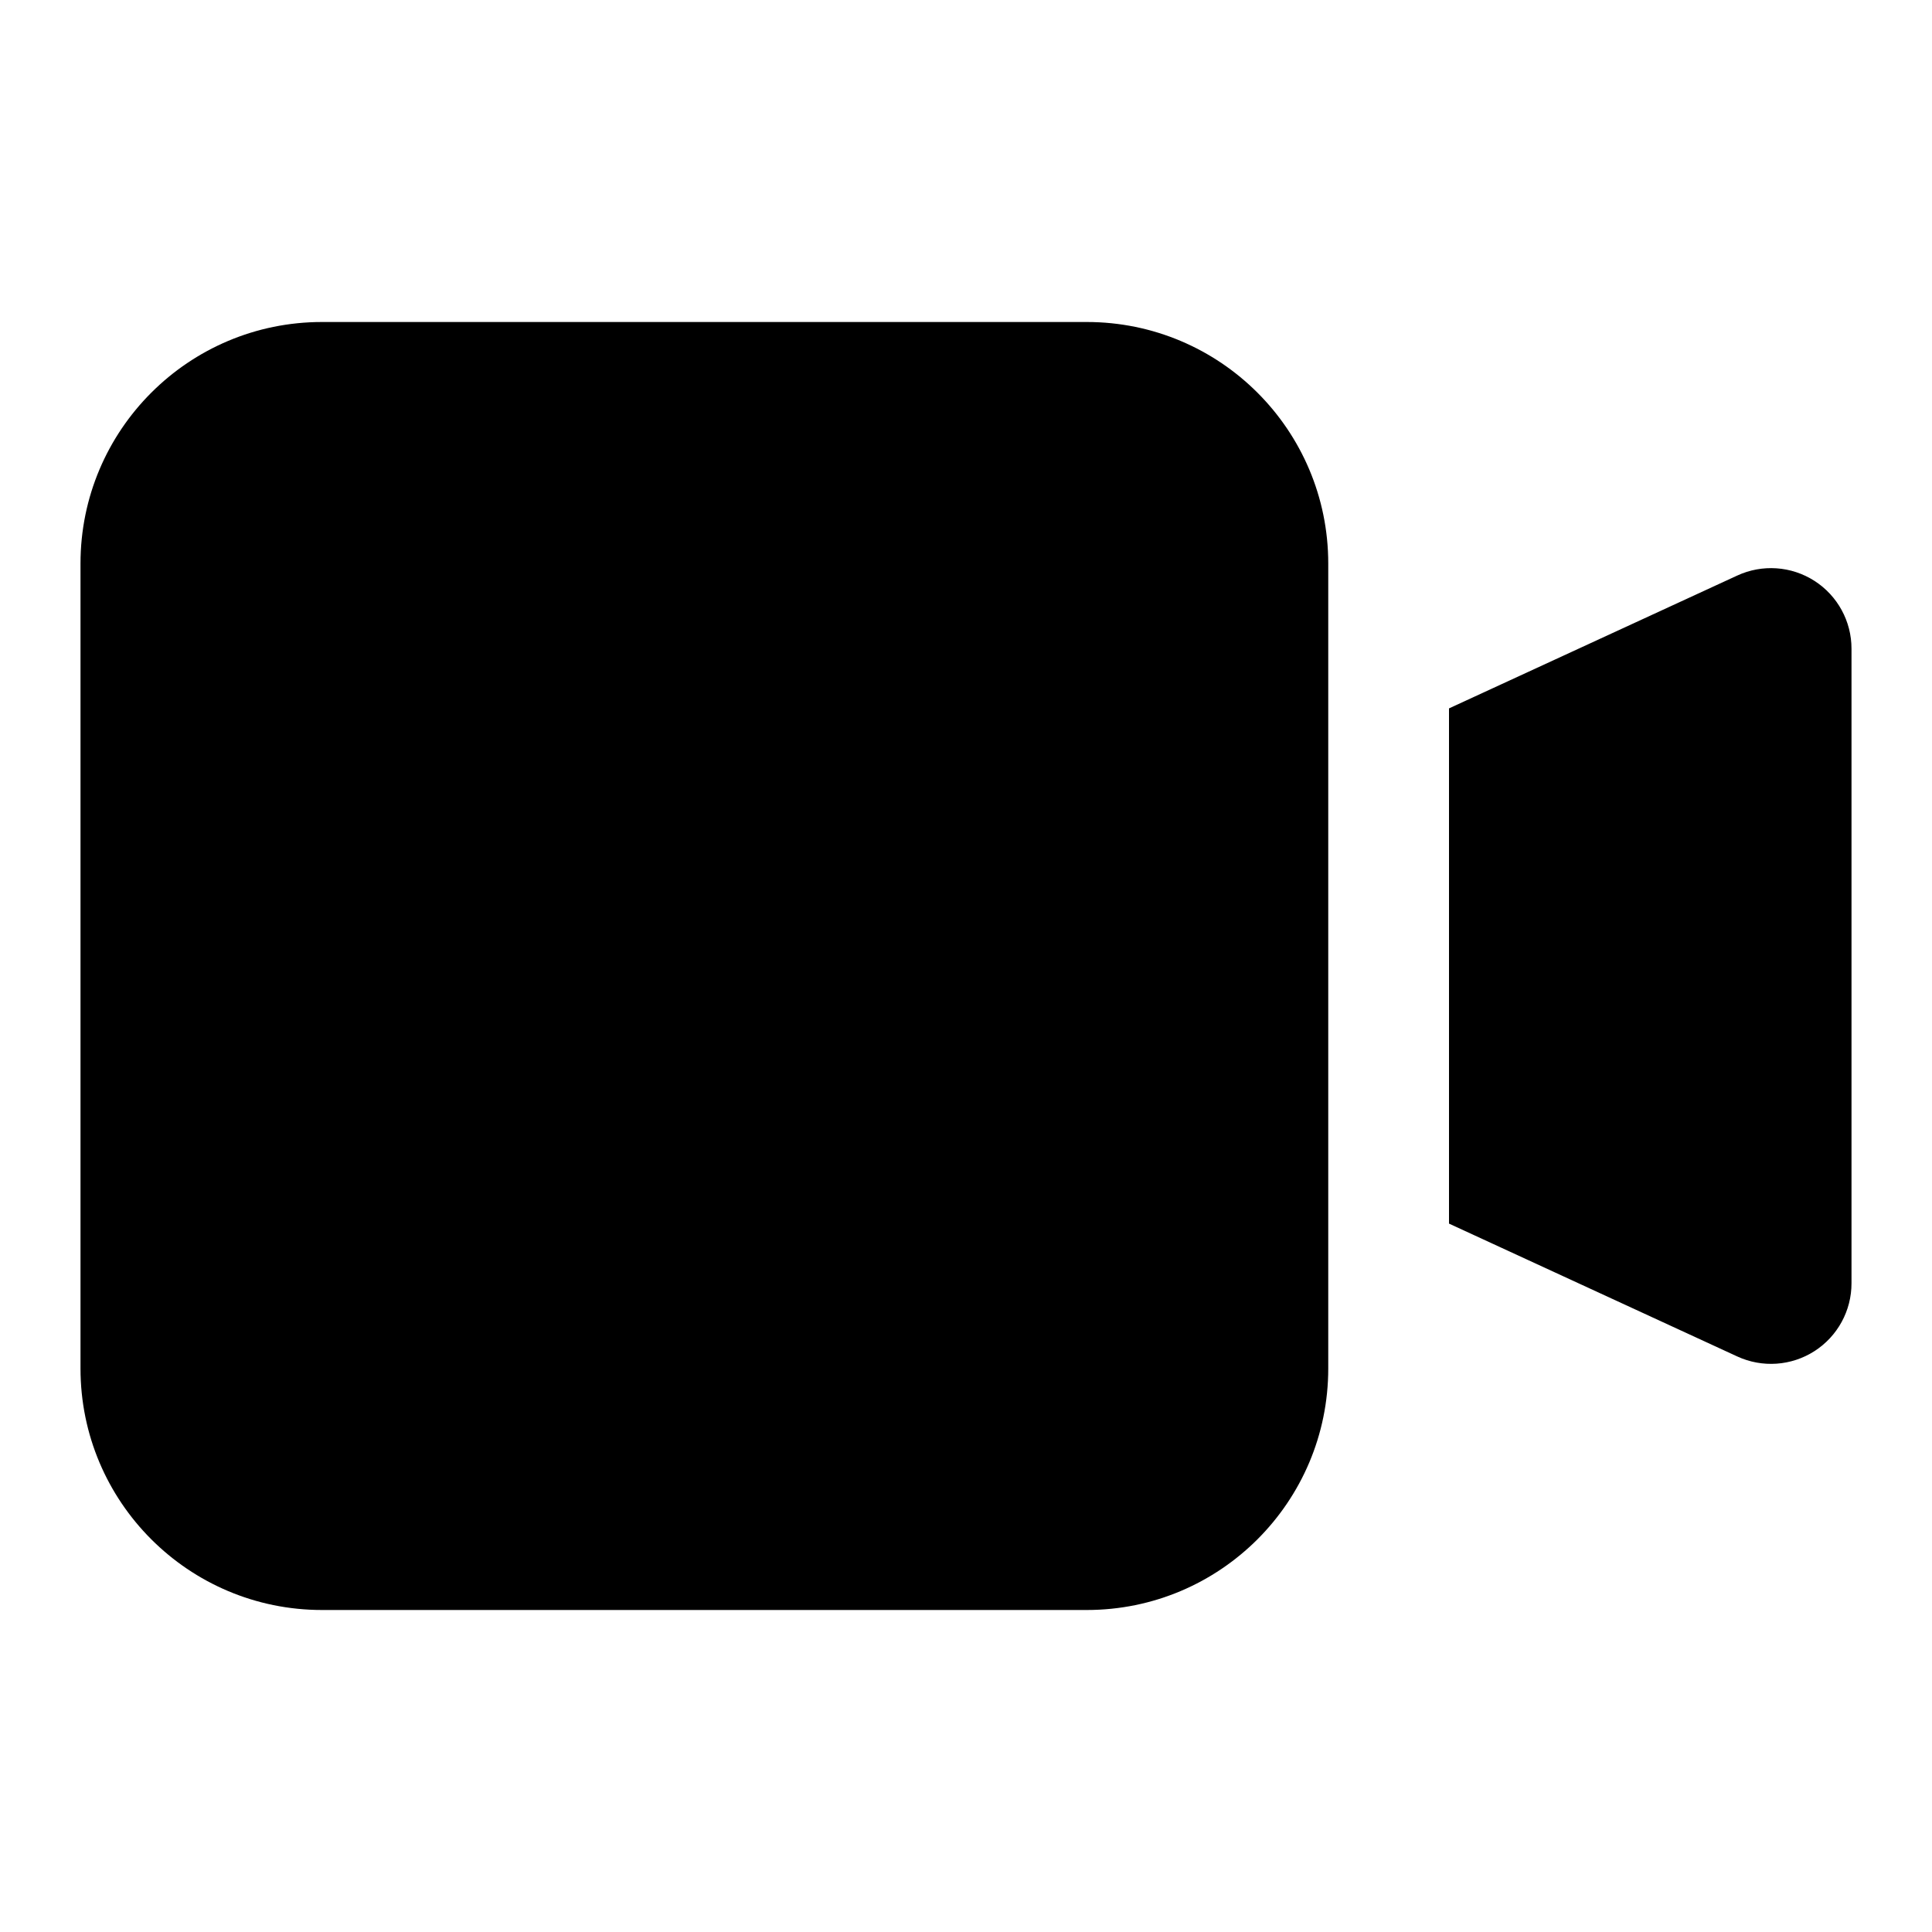
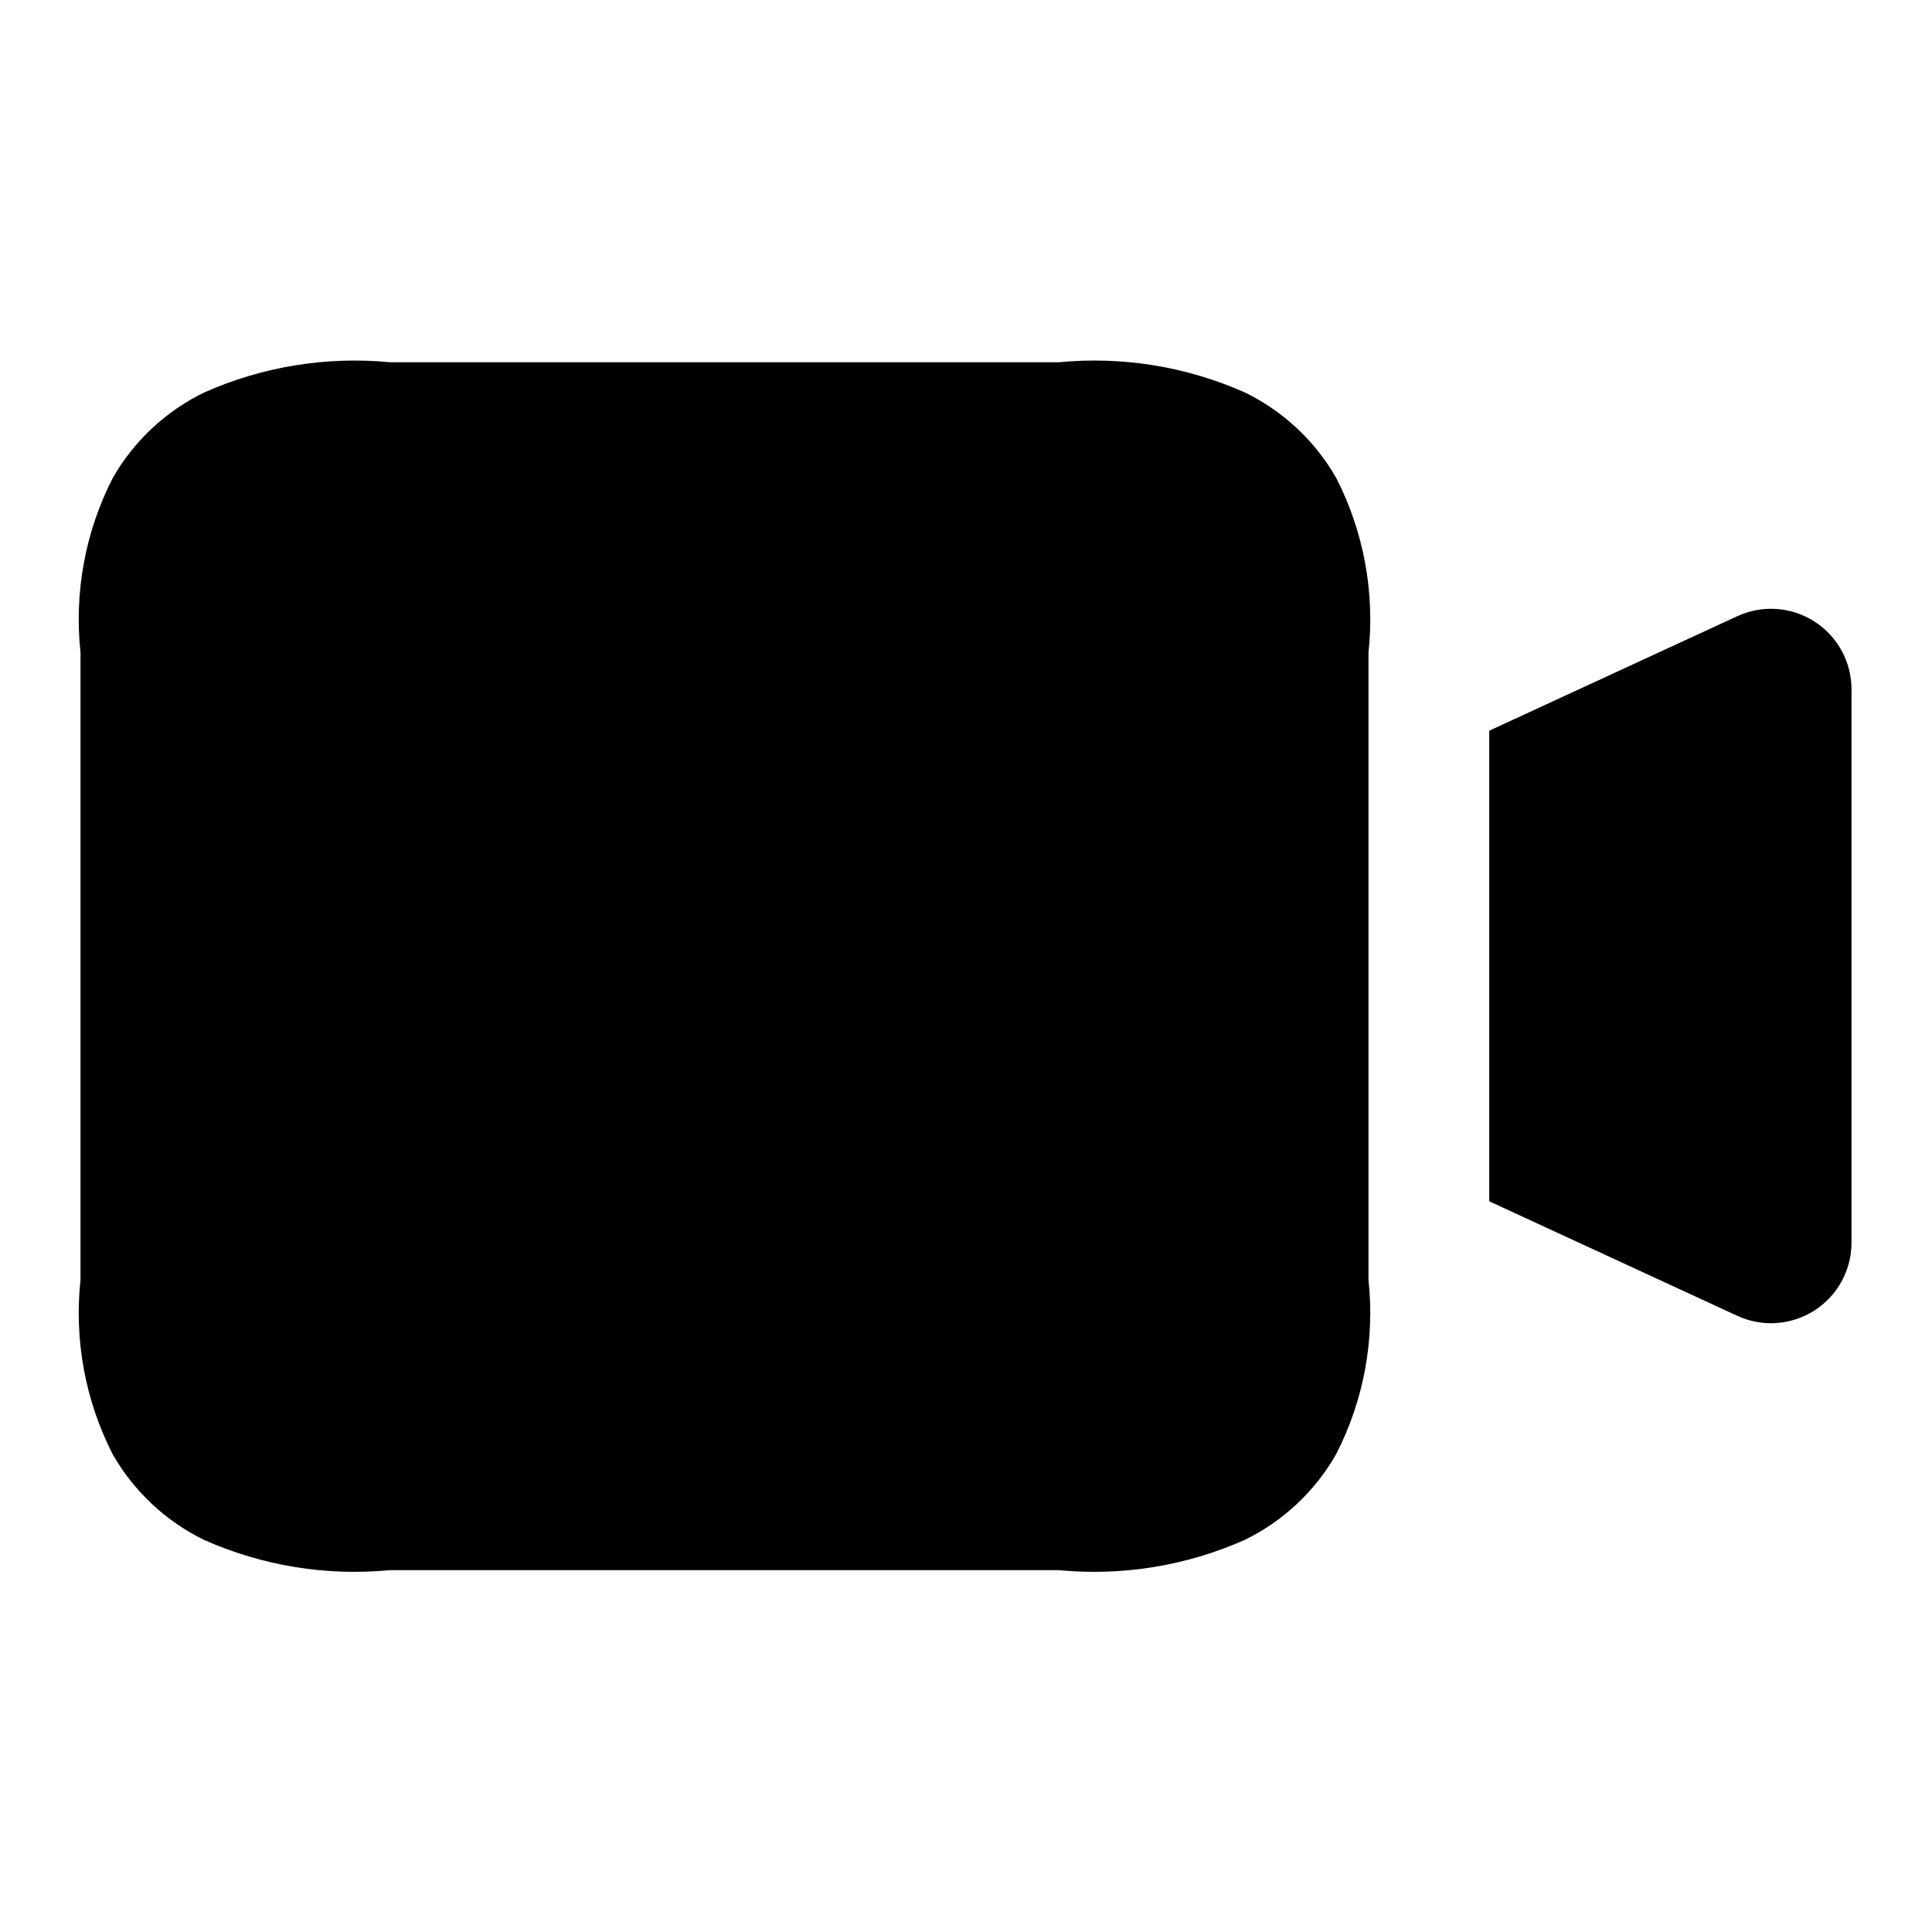
- <svg xmlns="http://www.w3.org/2000/svg" height="24" viewBox="0 0 24 24" width="24">
-   <path d="m23 8.06v7.88a1 1 0 0 1 -1.42.91l-3.58-1.65v-6.4l3.58-1.65a1 1 0 0 1 1.42.91zm-6.5 8.94v-10a3 3 0 0 0 -3-3h-9.5a3 3 0 0 0 -3 3v10a3 3 0 0 0 3 3h9.5a3 3 0 0 0 3-3z" />
+ <svg xmlns="http://www.w3.org/2000/svg" width="24" height="24" fill="none">
+   <path d="M23 8.563v6.874a1 1 0 0 1-1.42.908l-3.08-1.422V9.077l3.08-1.422a1 1 0 0 1 1.42.908ZM2.535 4.876A2.639 2.639 0 0 0 1.4 5.939 3.854 3.854 0 0 0 1 8.105V15.9c-.08.746.059 1.498.4 2.166.263.46.658.83 1.134 1.063a4.6 4.6 0 0 0 2.31.376h8.309a4.6 4.6 0 0 0 2.31-.376 2.639 2.639 0 0 0 1.137-1.068c.34-.666.48-1.417.4-2.161V8.105a3.854 3.854 0 0 0-.4-2.166 2.64 2.64 0 0 0-1.134-1.063 4.6 4.6 0 0 0-2.312-.376H4.846a4.6 4.6 0 0 0-2.311.376Z" fill="#000" />
</svg>
